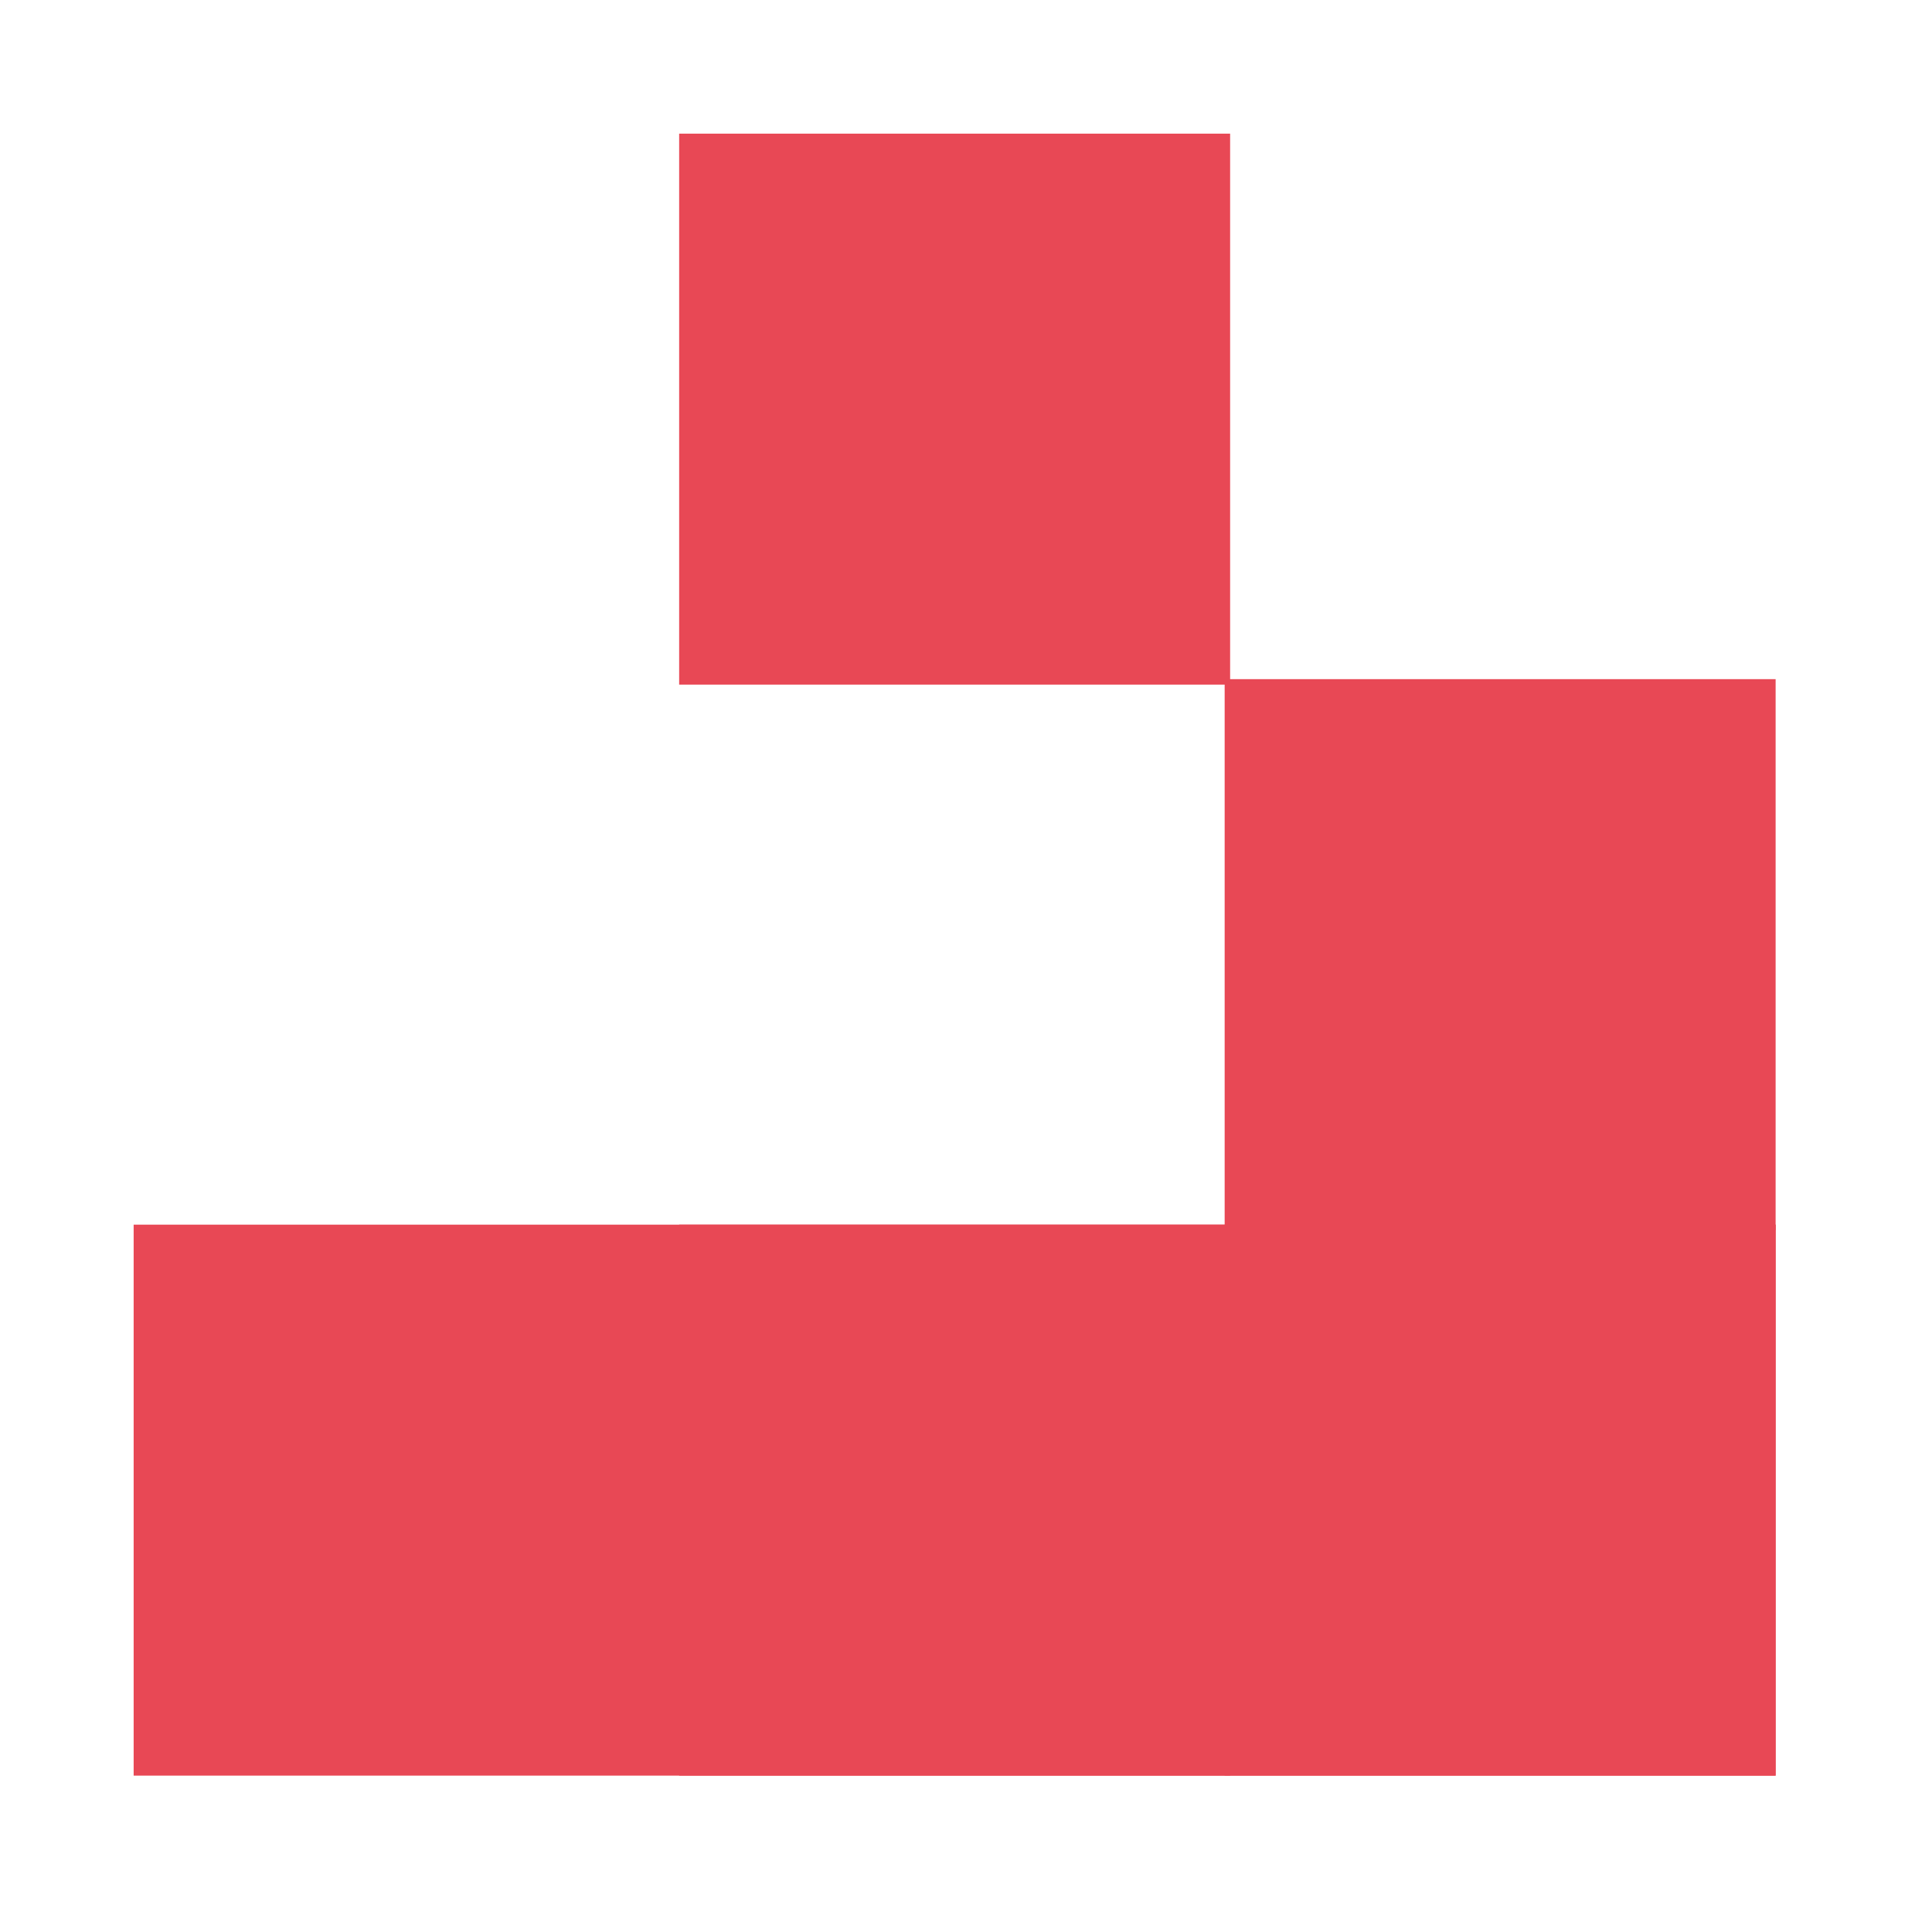
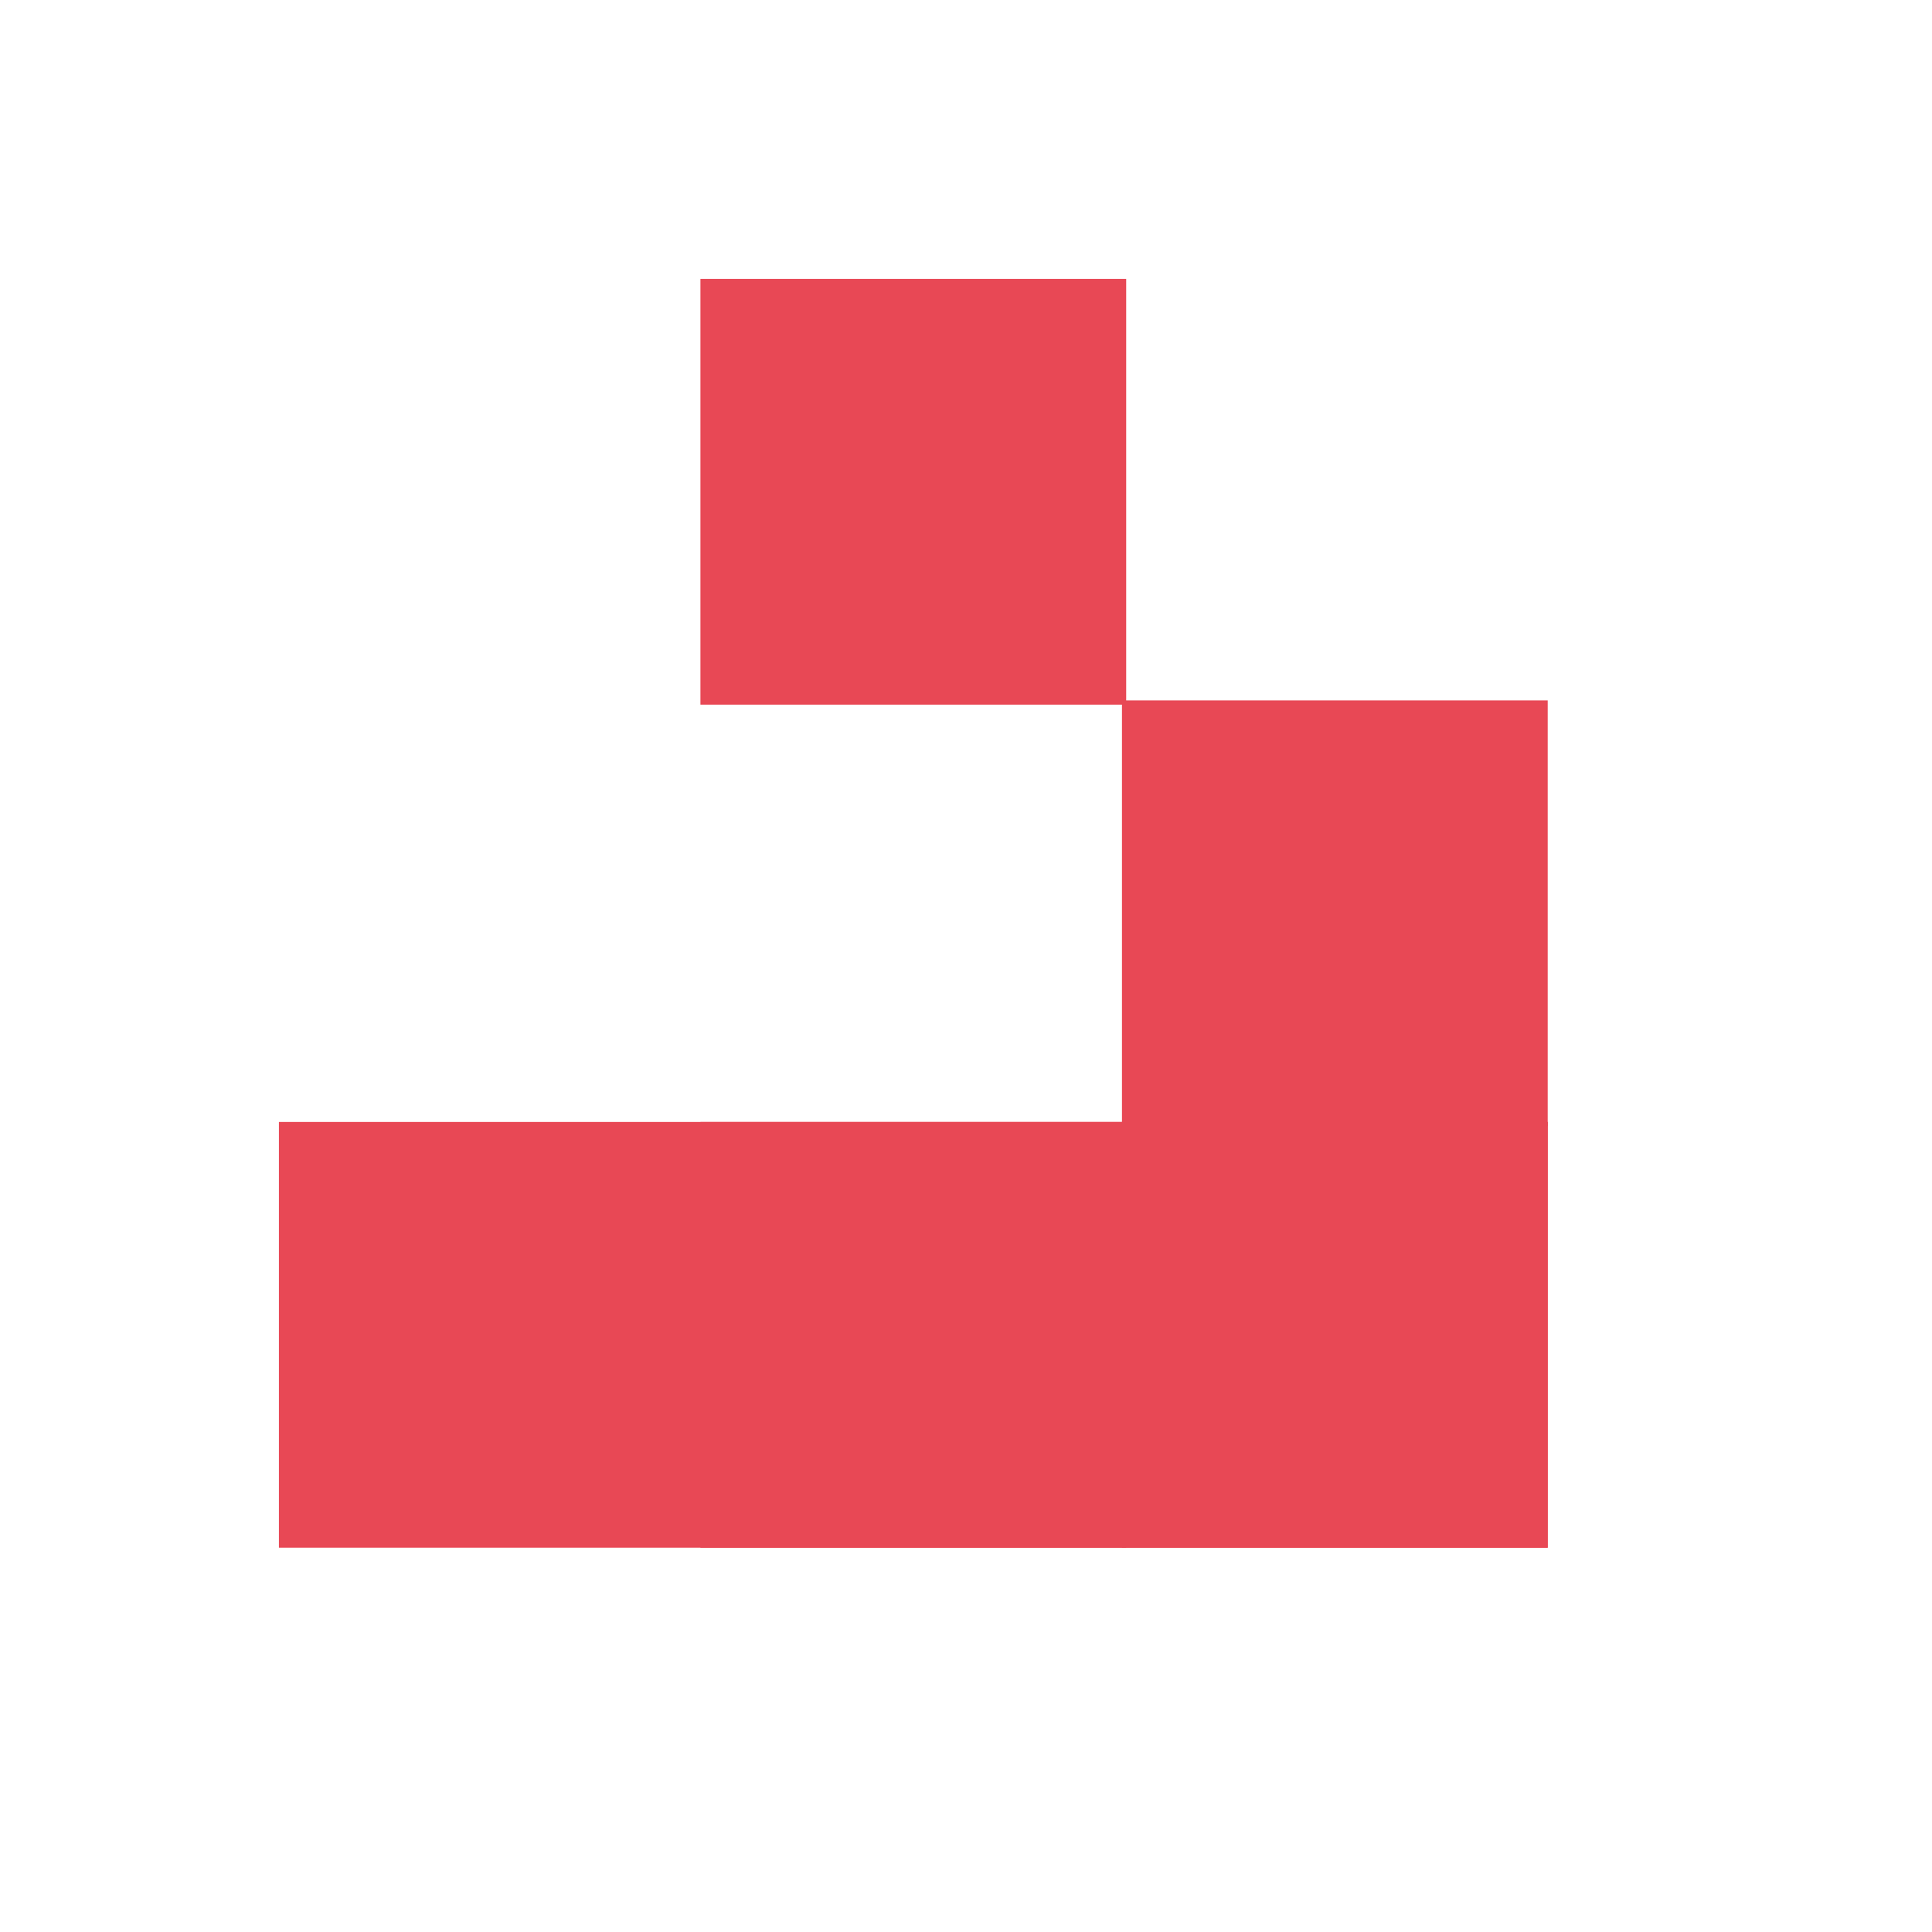
- <svg xmlns="http://www.w3.org/2000/svg" width="80" height="80" viewBox="0 0 85 85">
+ <svg xmlns="http://www.w3.org/2000/svg" width="80" height="80" viewBox="-10 -10 110 110">
  <g transform="matrix(12,0,0,12,6,6)" fill="#e84855" stroke="#e84855" stroke-width="0.02">
    <rect width="2" y="0" x="2" height="2" />
    <rect width="2" height="2" y="2" x="4" />
    <rect width="2" height="2" y="4" x="4" />
    <rect width="2" height="2" y="4" x="2" />
    <rect width="6" height="2" y="4" x="0" />
  </g>
</svg>
